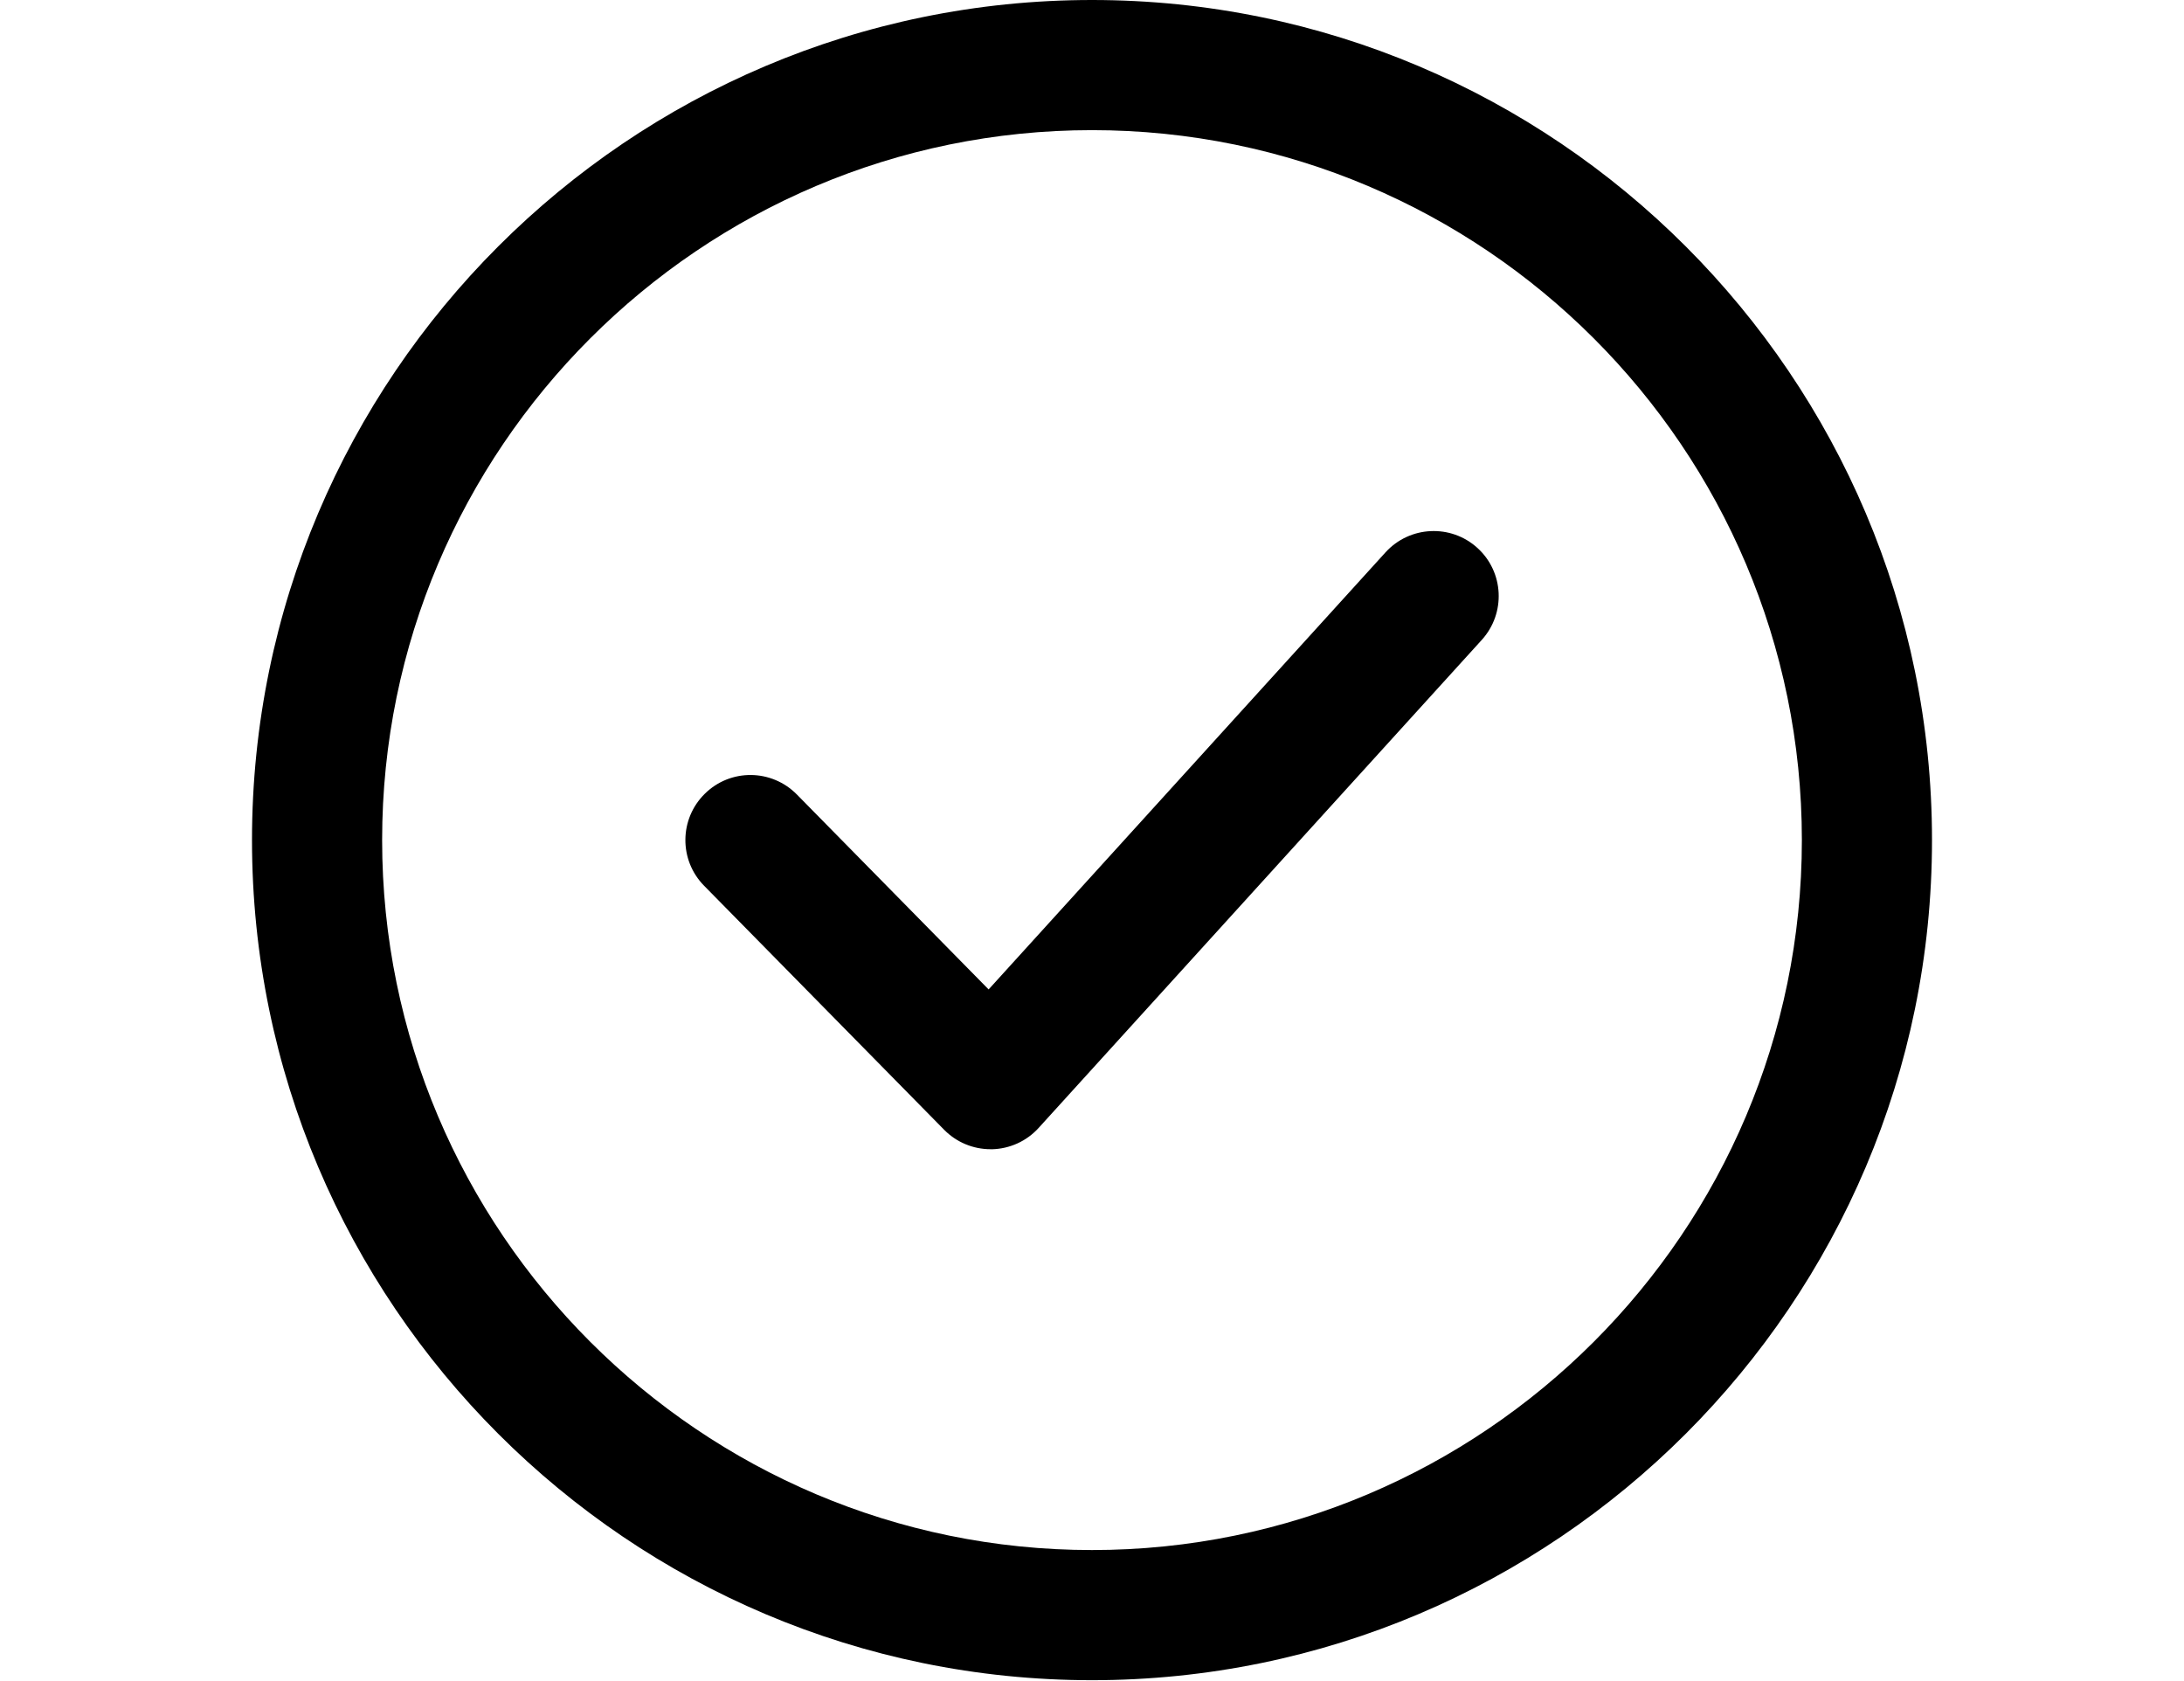
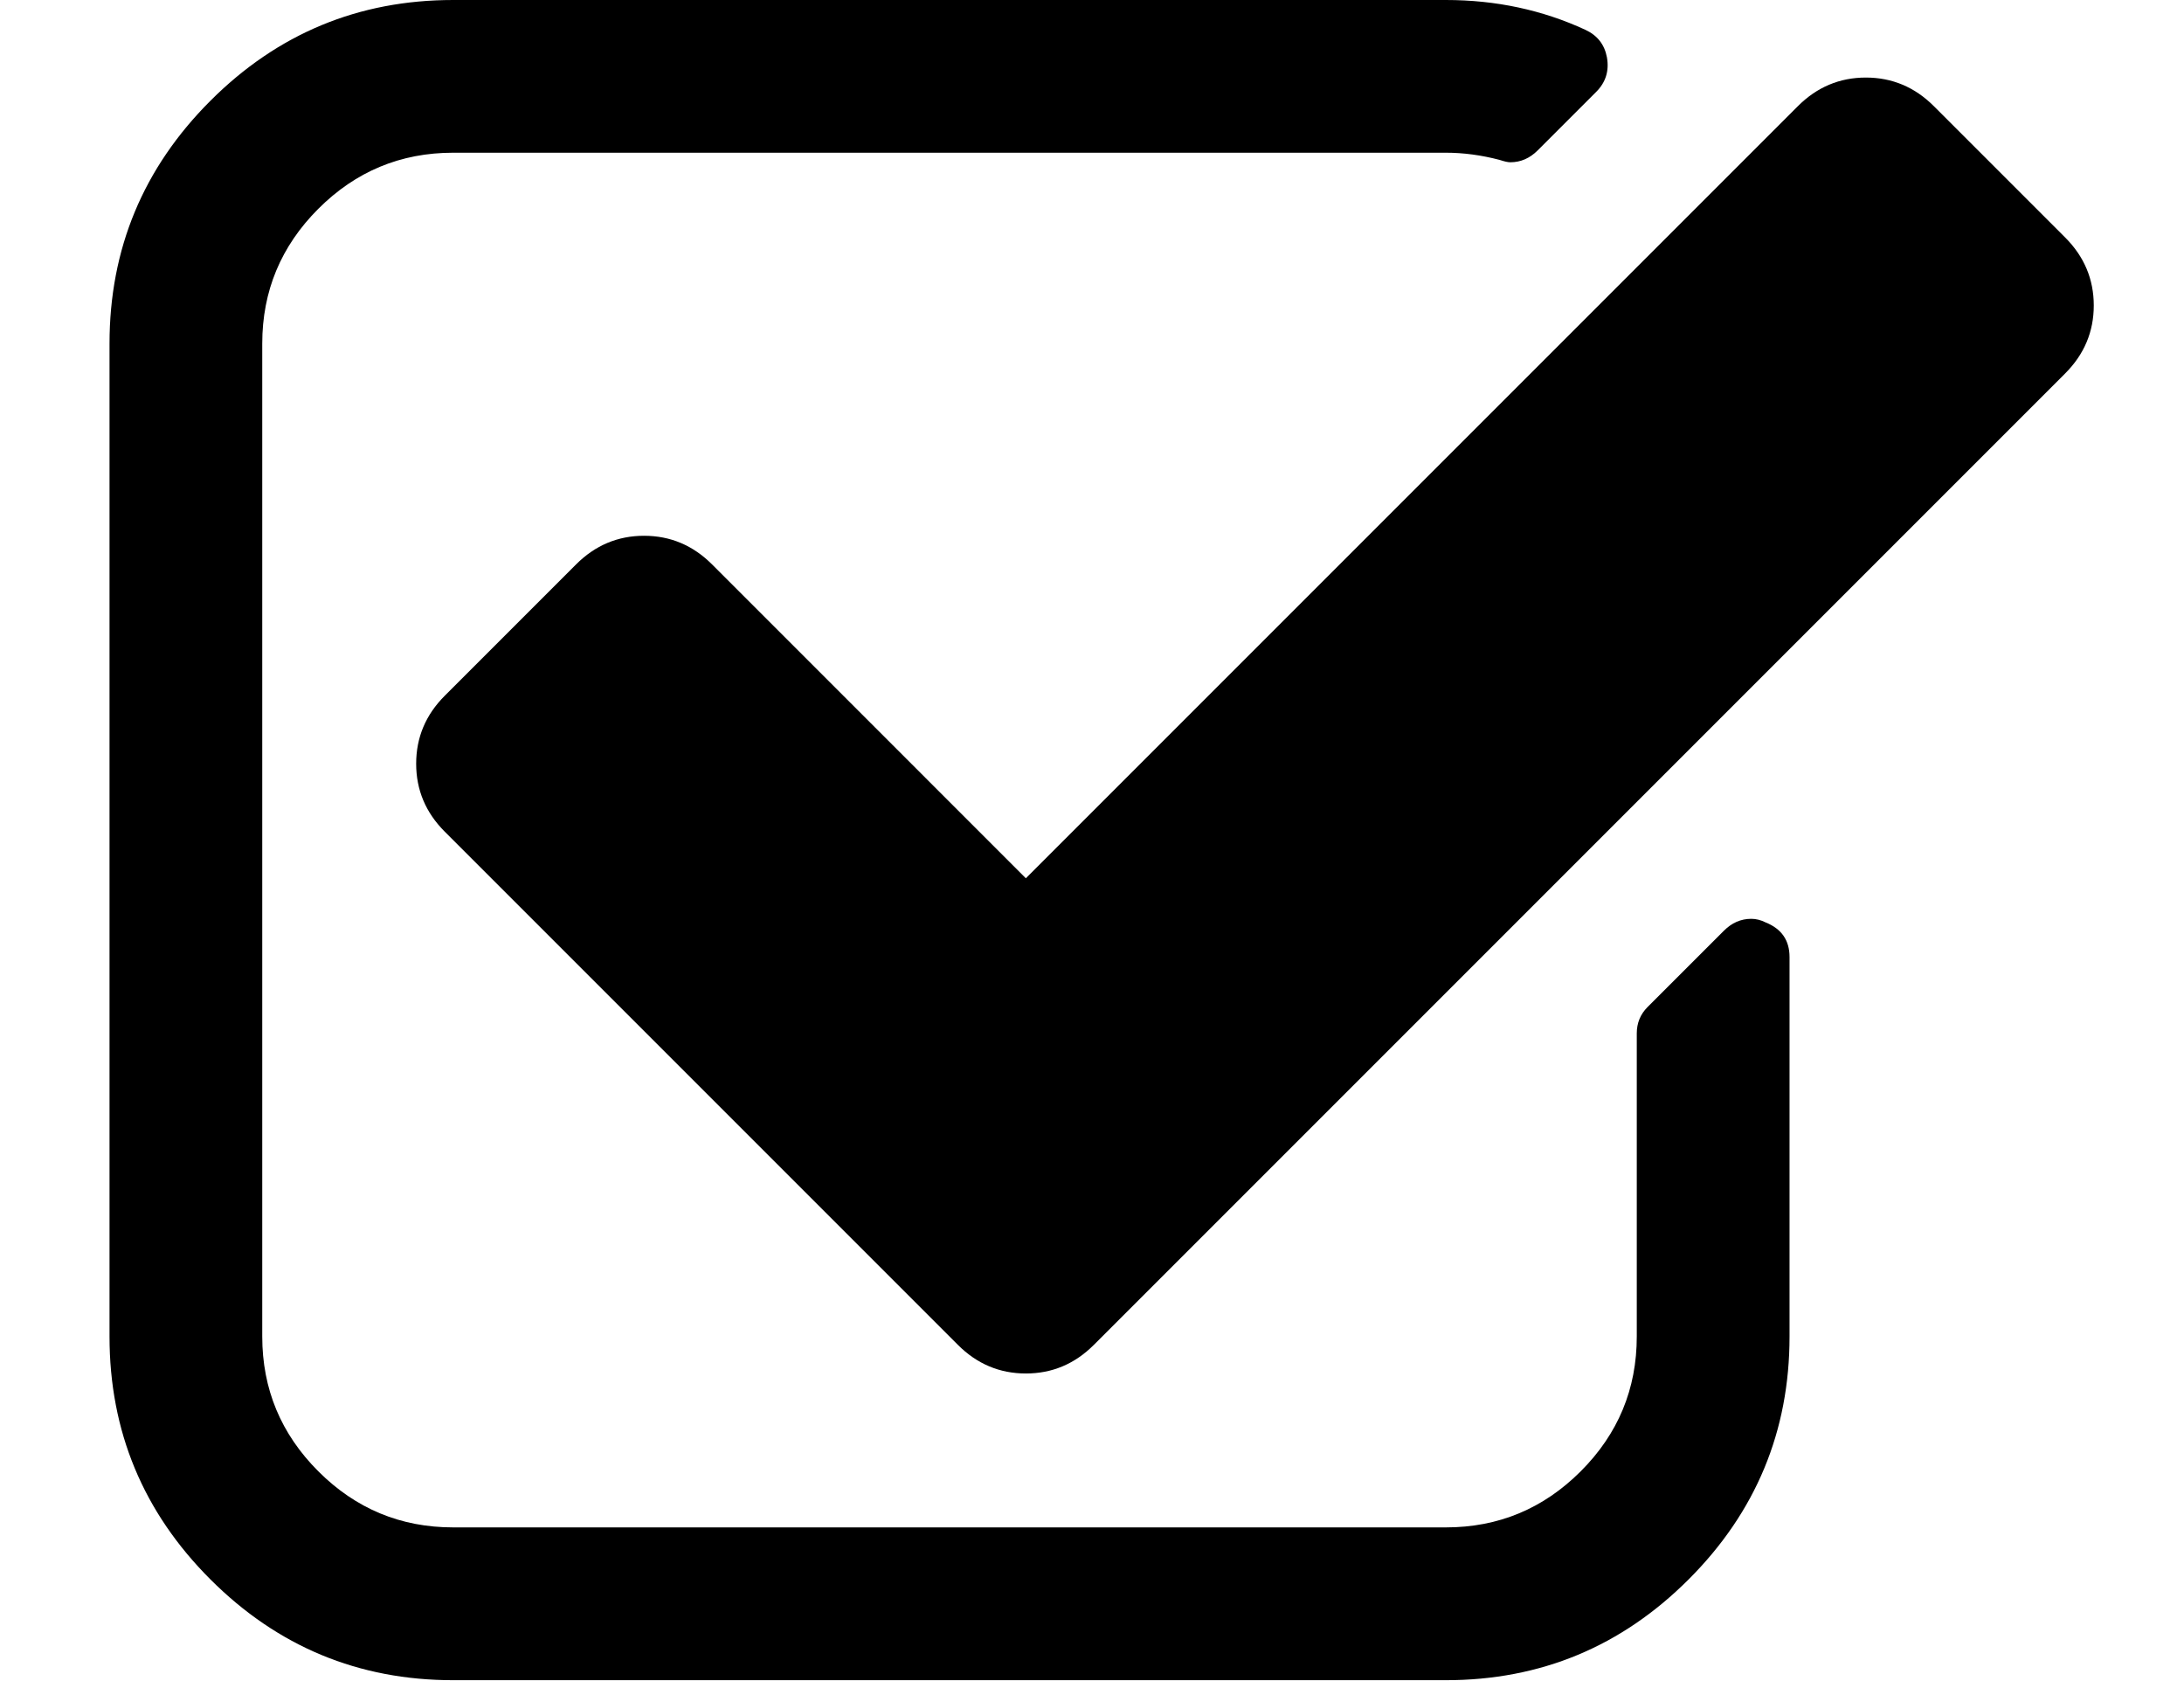
<svg xmlns="http://www.w3.org/2000/svg" width="130" height="100" viewBox="0 0 130 100" fill="none">
  <g style="mix-blend-mode:luminosity">
-     <path d="M65 0C37.428 0 15 22.428 15 50C15 77.572 37.428 100 65 100C92.572 100 115 77.568 115 50C115 22.432 92.572 0 65 0ZM65 92.254C41.704 92.254 22.746 73.3 22.746 50C22.746 26.7 41.704 7.746 65 7.746C88.3 7.746 107.254 26.7 107.254 50C107.254 73.3 88.296 92.254 65 92.254Z" fill="black" />
-     <path d="M87.94 32.61C86.363 31.177 83.912 31.29 82.471 32.874L58.846 58.888L47.432 47.285C45.926 45.759 43.478 45.736 41.956 47.239C40.43 48.737 40.407 51.189 41.909 52.715L56.197 67.239C56.929 67.982 57.92 68.397 58.958 68.397C58.981 68.397 59.008 68.397 59.032 68.4C60.101 68.377 61.108 67.92 61.824 67.13L88.203 38.083C89.64 36.495 89.524 34.047 87.94 32.61Z" fill="black" />
+     <path d="M105.097 54.9C104.814 54.757 104.53 54.685 104.243 54.685C103.627 54.685 103.084 54.922 102.611 55.396L98.065 59.941C97.64 60.368 97.427 60.888 97.427 61.504V79.542C97.427 82.668 96.317 85.341 94.09 87.568C91.865 89.793 89.189 90.906 86.064 90.906H26.974C23.848 90.906 21.173 89.793 18.948 87.568C16.722 85.342 15.61 82.668 15.61 79.542V20.453C15.61 17.328 16.722 14.653 18.948 12.427C21.173 10.202 23.848 9.089 26.974 9.089H86.064C87.106 9.089 88.171 9.231 89.26 9.516C89.544 9.61 89.757 9.658 89.898 9.658C90.514 9.658 91.059 9.422 91.532 8.948L95.012 5.468C95.58 4.901 95.794 4.214 95.65 3.409C95.508 2.652 95.082 2.107 94.371 1.776C91.816 0.594 89.045 0 86.062 0H26.974C21.339 0 16.521 2.001 12.52 6.002C8.52 10.003 6.519 14.82 6.519 20.455V79.545C6.519 85.179 8.52 89.996 12.521 93.998C16.522 97.999 21.34 100 26.974 100H86.064C91.697 100 96.516 97.999 100.517 93.998C104.518 89.996 106.52 85.179 106.52 79.545V56.959C106.52 55.965 106.044 55.279 105.097 54.9Z" fill="black" />
+     <path d="M122.925 14.133L115.112 6.32C113.976 5.184 112.625 4.616 111.062 4.616C109.501 4.616 108.15 5.184 107.015 6.32L61.063 52.272L42.385 33.593C41.249 32.456 39.899 31.888 38.337 31.888C36.775 31.888 35.426 32.456 34.289 33.593L26.477 41.405C25.34 42.541 24.772 43.891 24.772 45.454C24.772 47.016 25.34 48.365 26.477 49.502L57.016 80.041C58.152 81.178 59.502 81.746 61.064 81.746C62.626 81.746 63.975 81.179 65.112 80.041L122.924 22.229C124.06 21.093 124.629 19.743 124.629 18.181C124.629 16.619 124.061 15.269 122.925 14.133Z" fill="black" />
  </g>
</svg>
